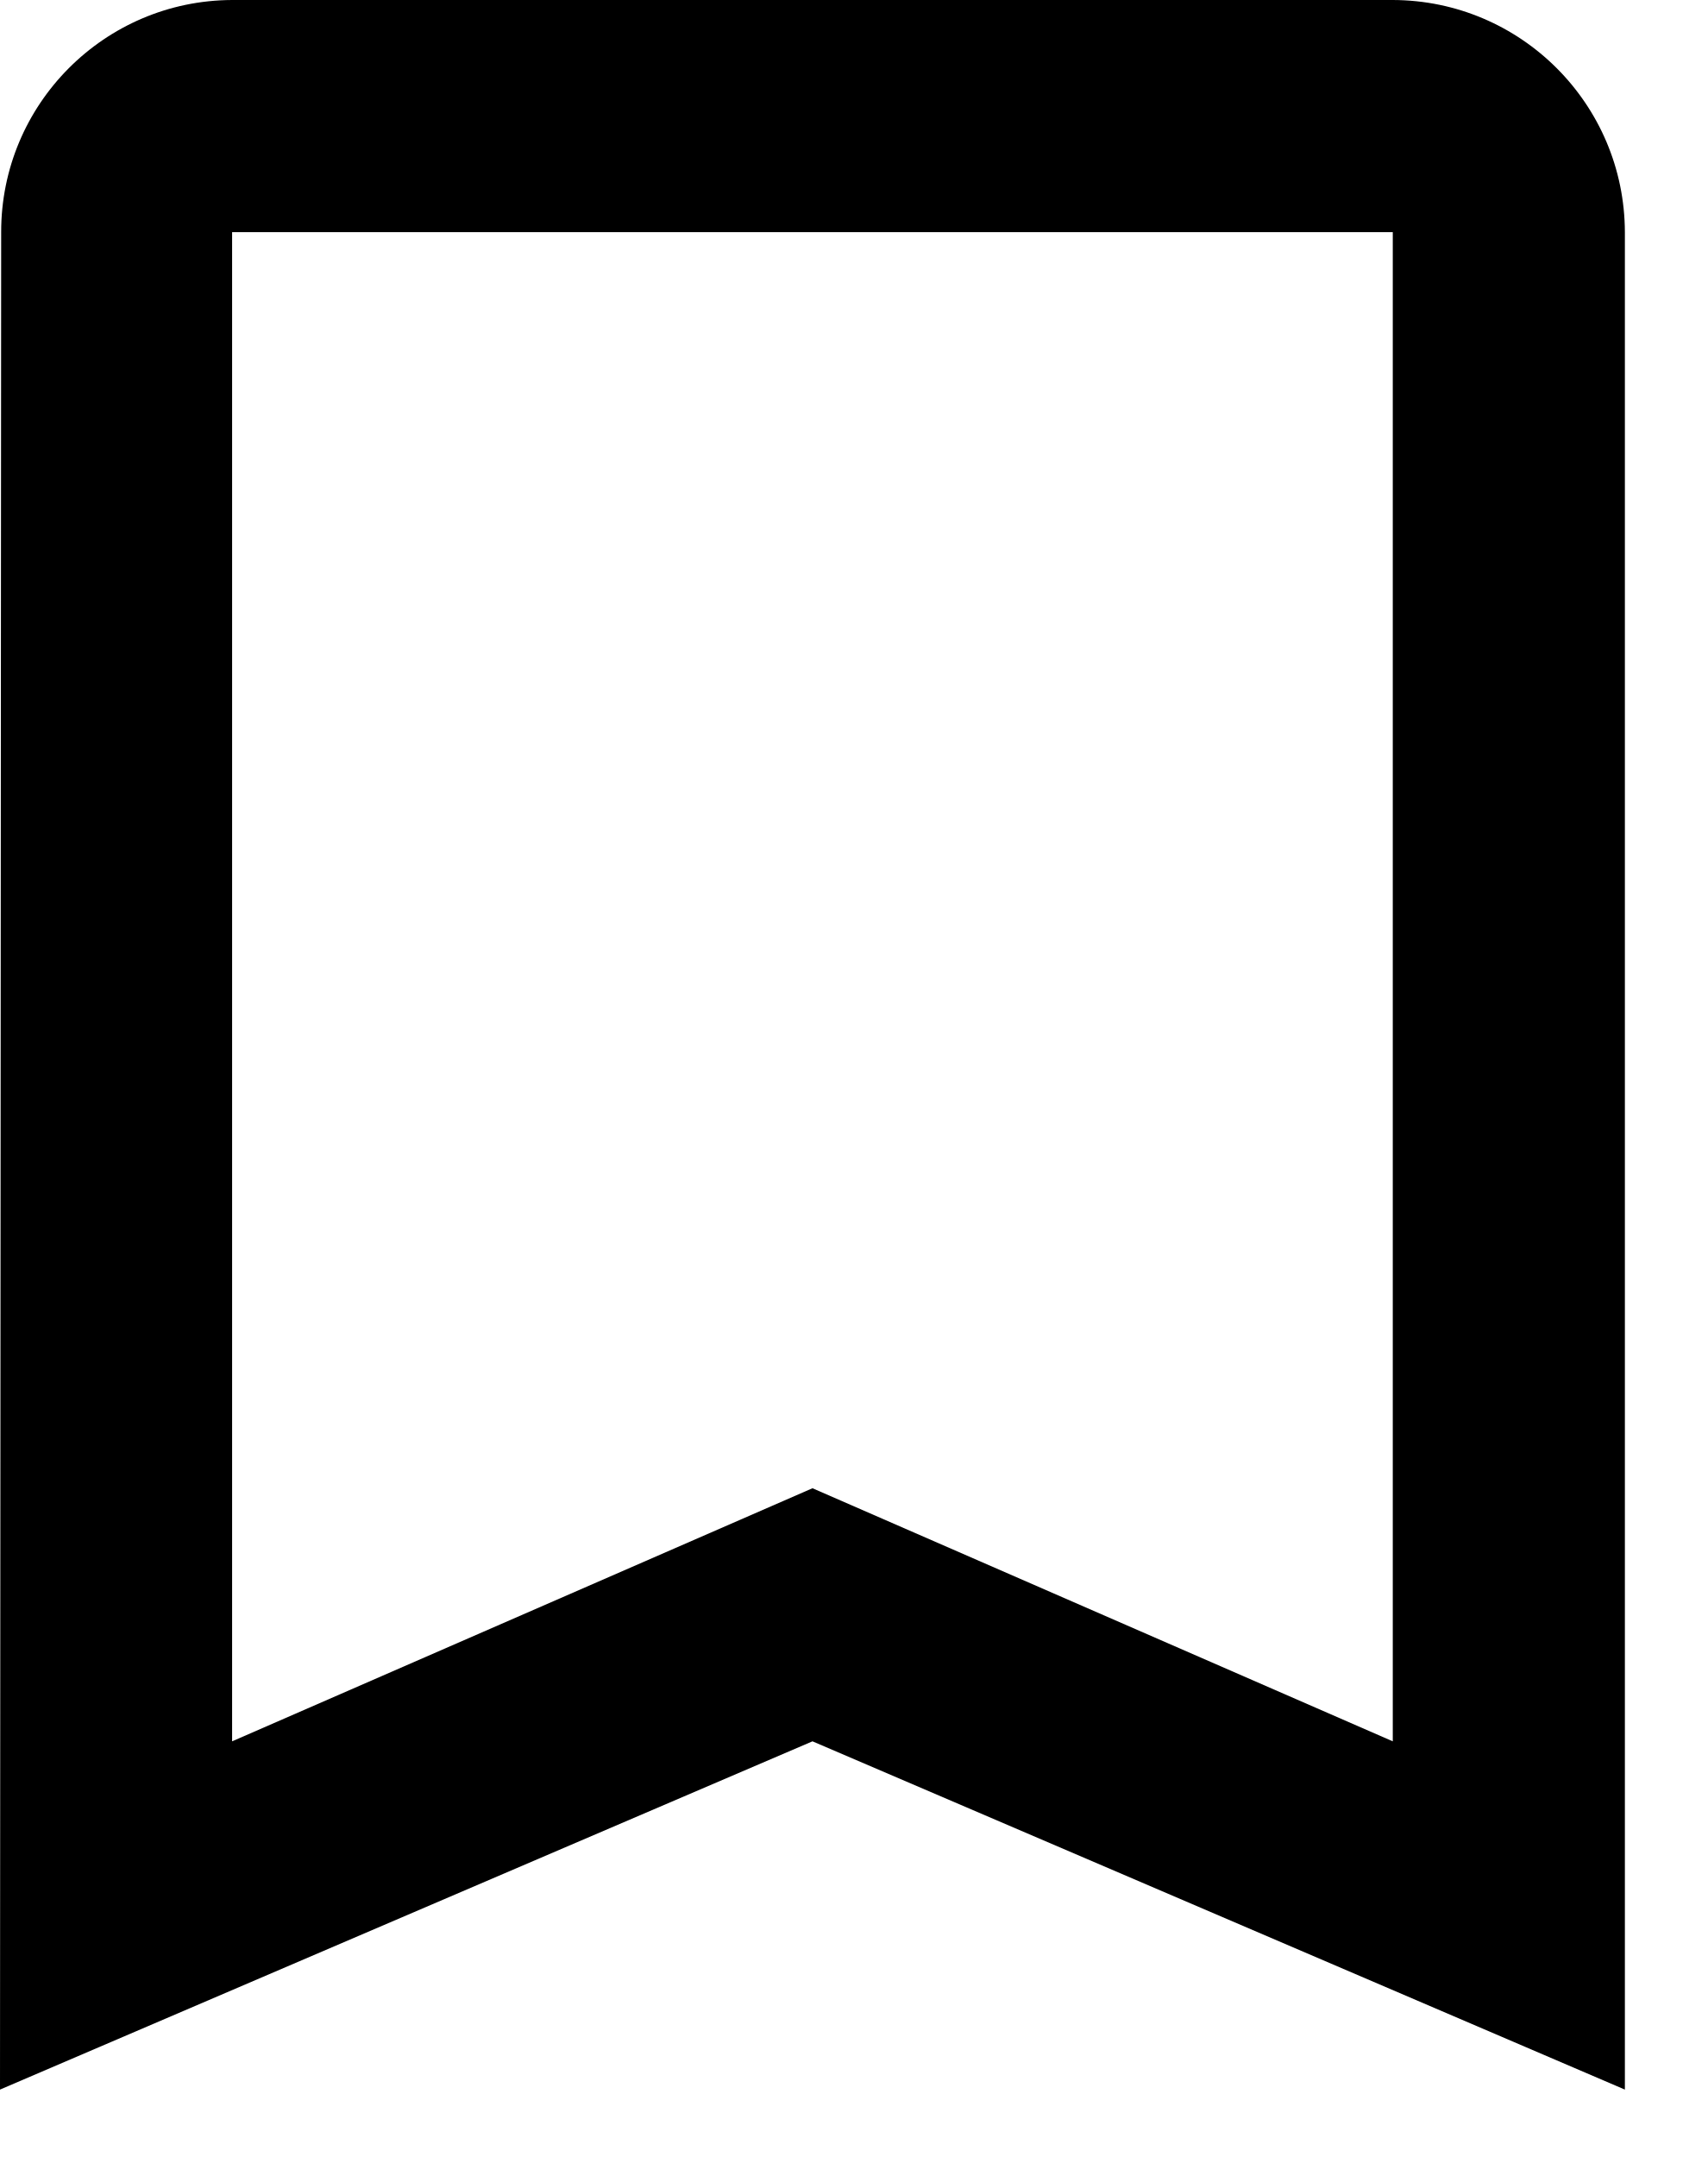
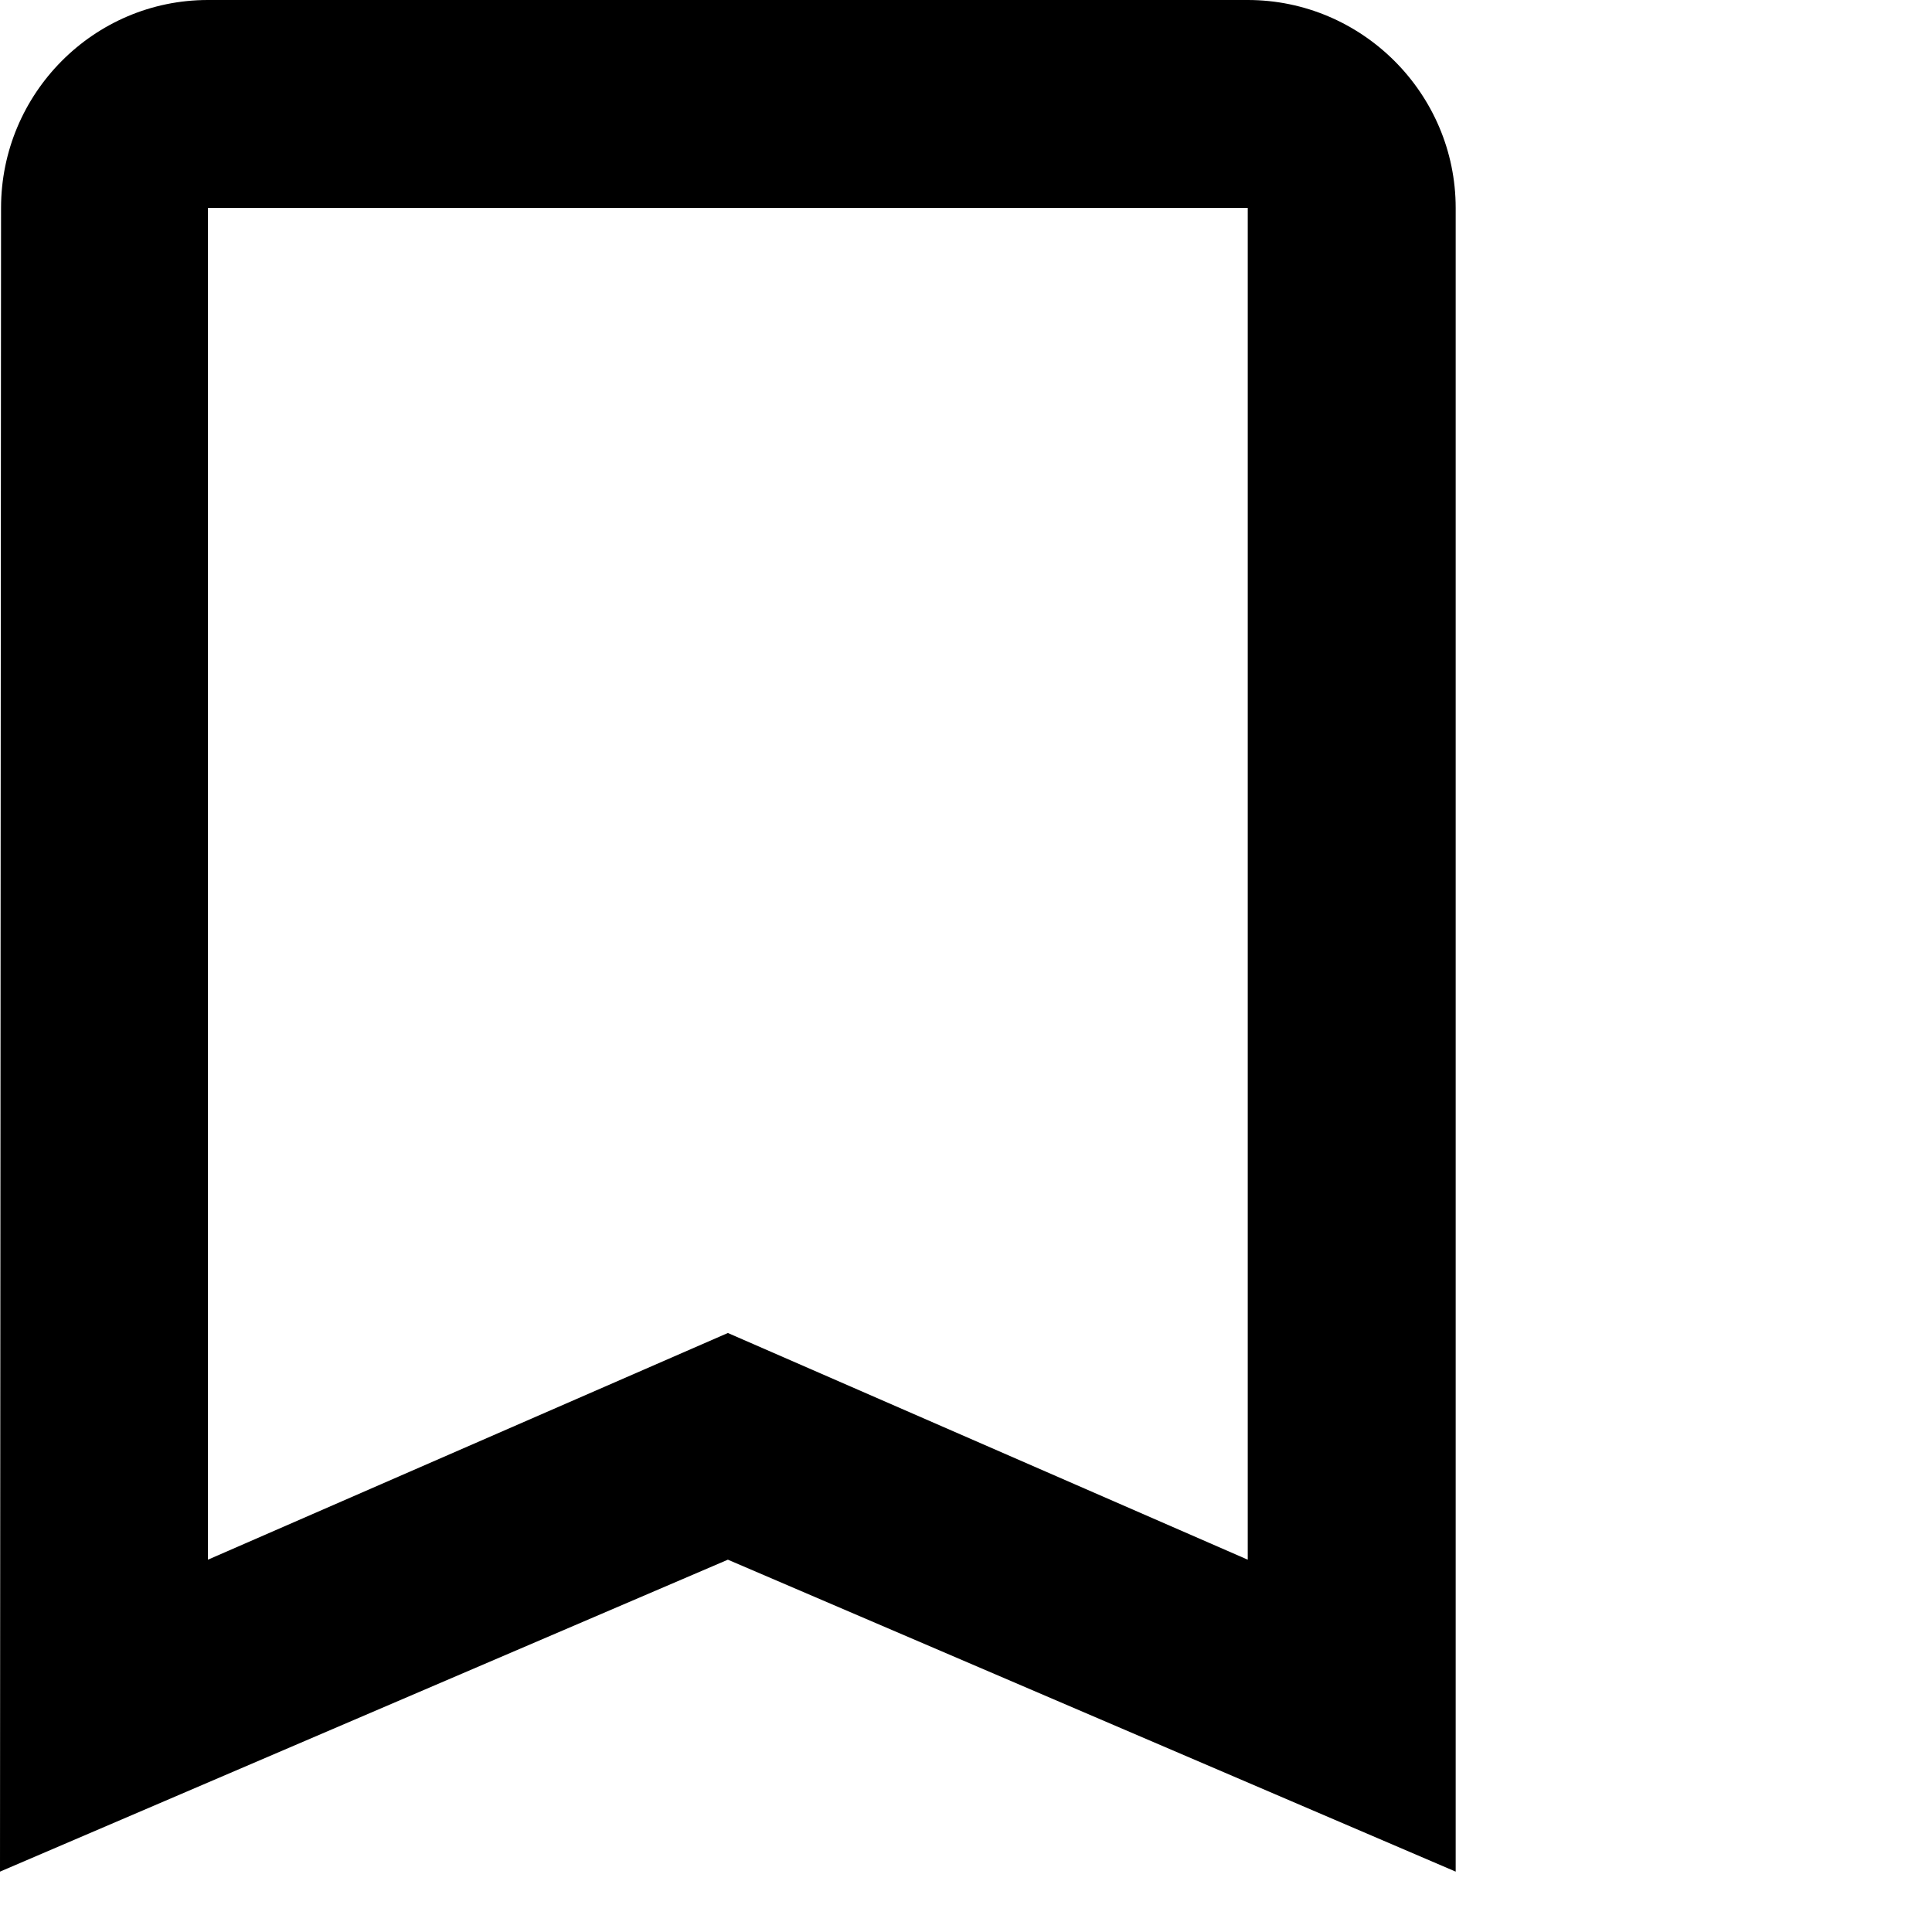
- <svg xmlns="http://www.w3.org/2000/svg" width="19" height="24" fill="none">
-   <path d="M15.5 0H2.583a2.58 2.58 0 0 0-2.57 2.583L0 23.25l9.042-3.875 9.041 3.875V2.583A2.59 2.59 0 0 0 15.5 0zm0 19.375l-6.458-2.816-6.459 2.816V2.583H15.5v16.792z" fill="#000" />
+ <svg xmlns="http://www.w3.org/2000/svg" width="24" height="24" viewBox="0 0 24 24" fill="none">
+   <path d="M15.5 0H2.583C1.163 0 0.013 1.163 0.013 2.583L0 23.25L9.042 19.375L18.083 23.25V2.583C18.083 1.163 16.921 0 15.5 0ZM15.5 19.375L9.042 16.559L2.583 19.375V2.583H15.5V19.375Z" fill="black" />
</svg>
